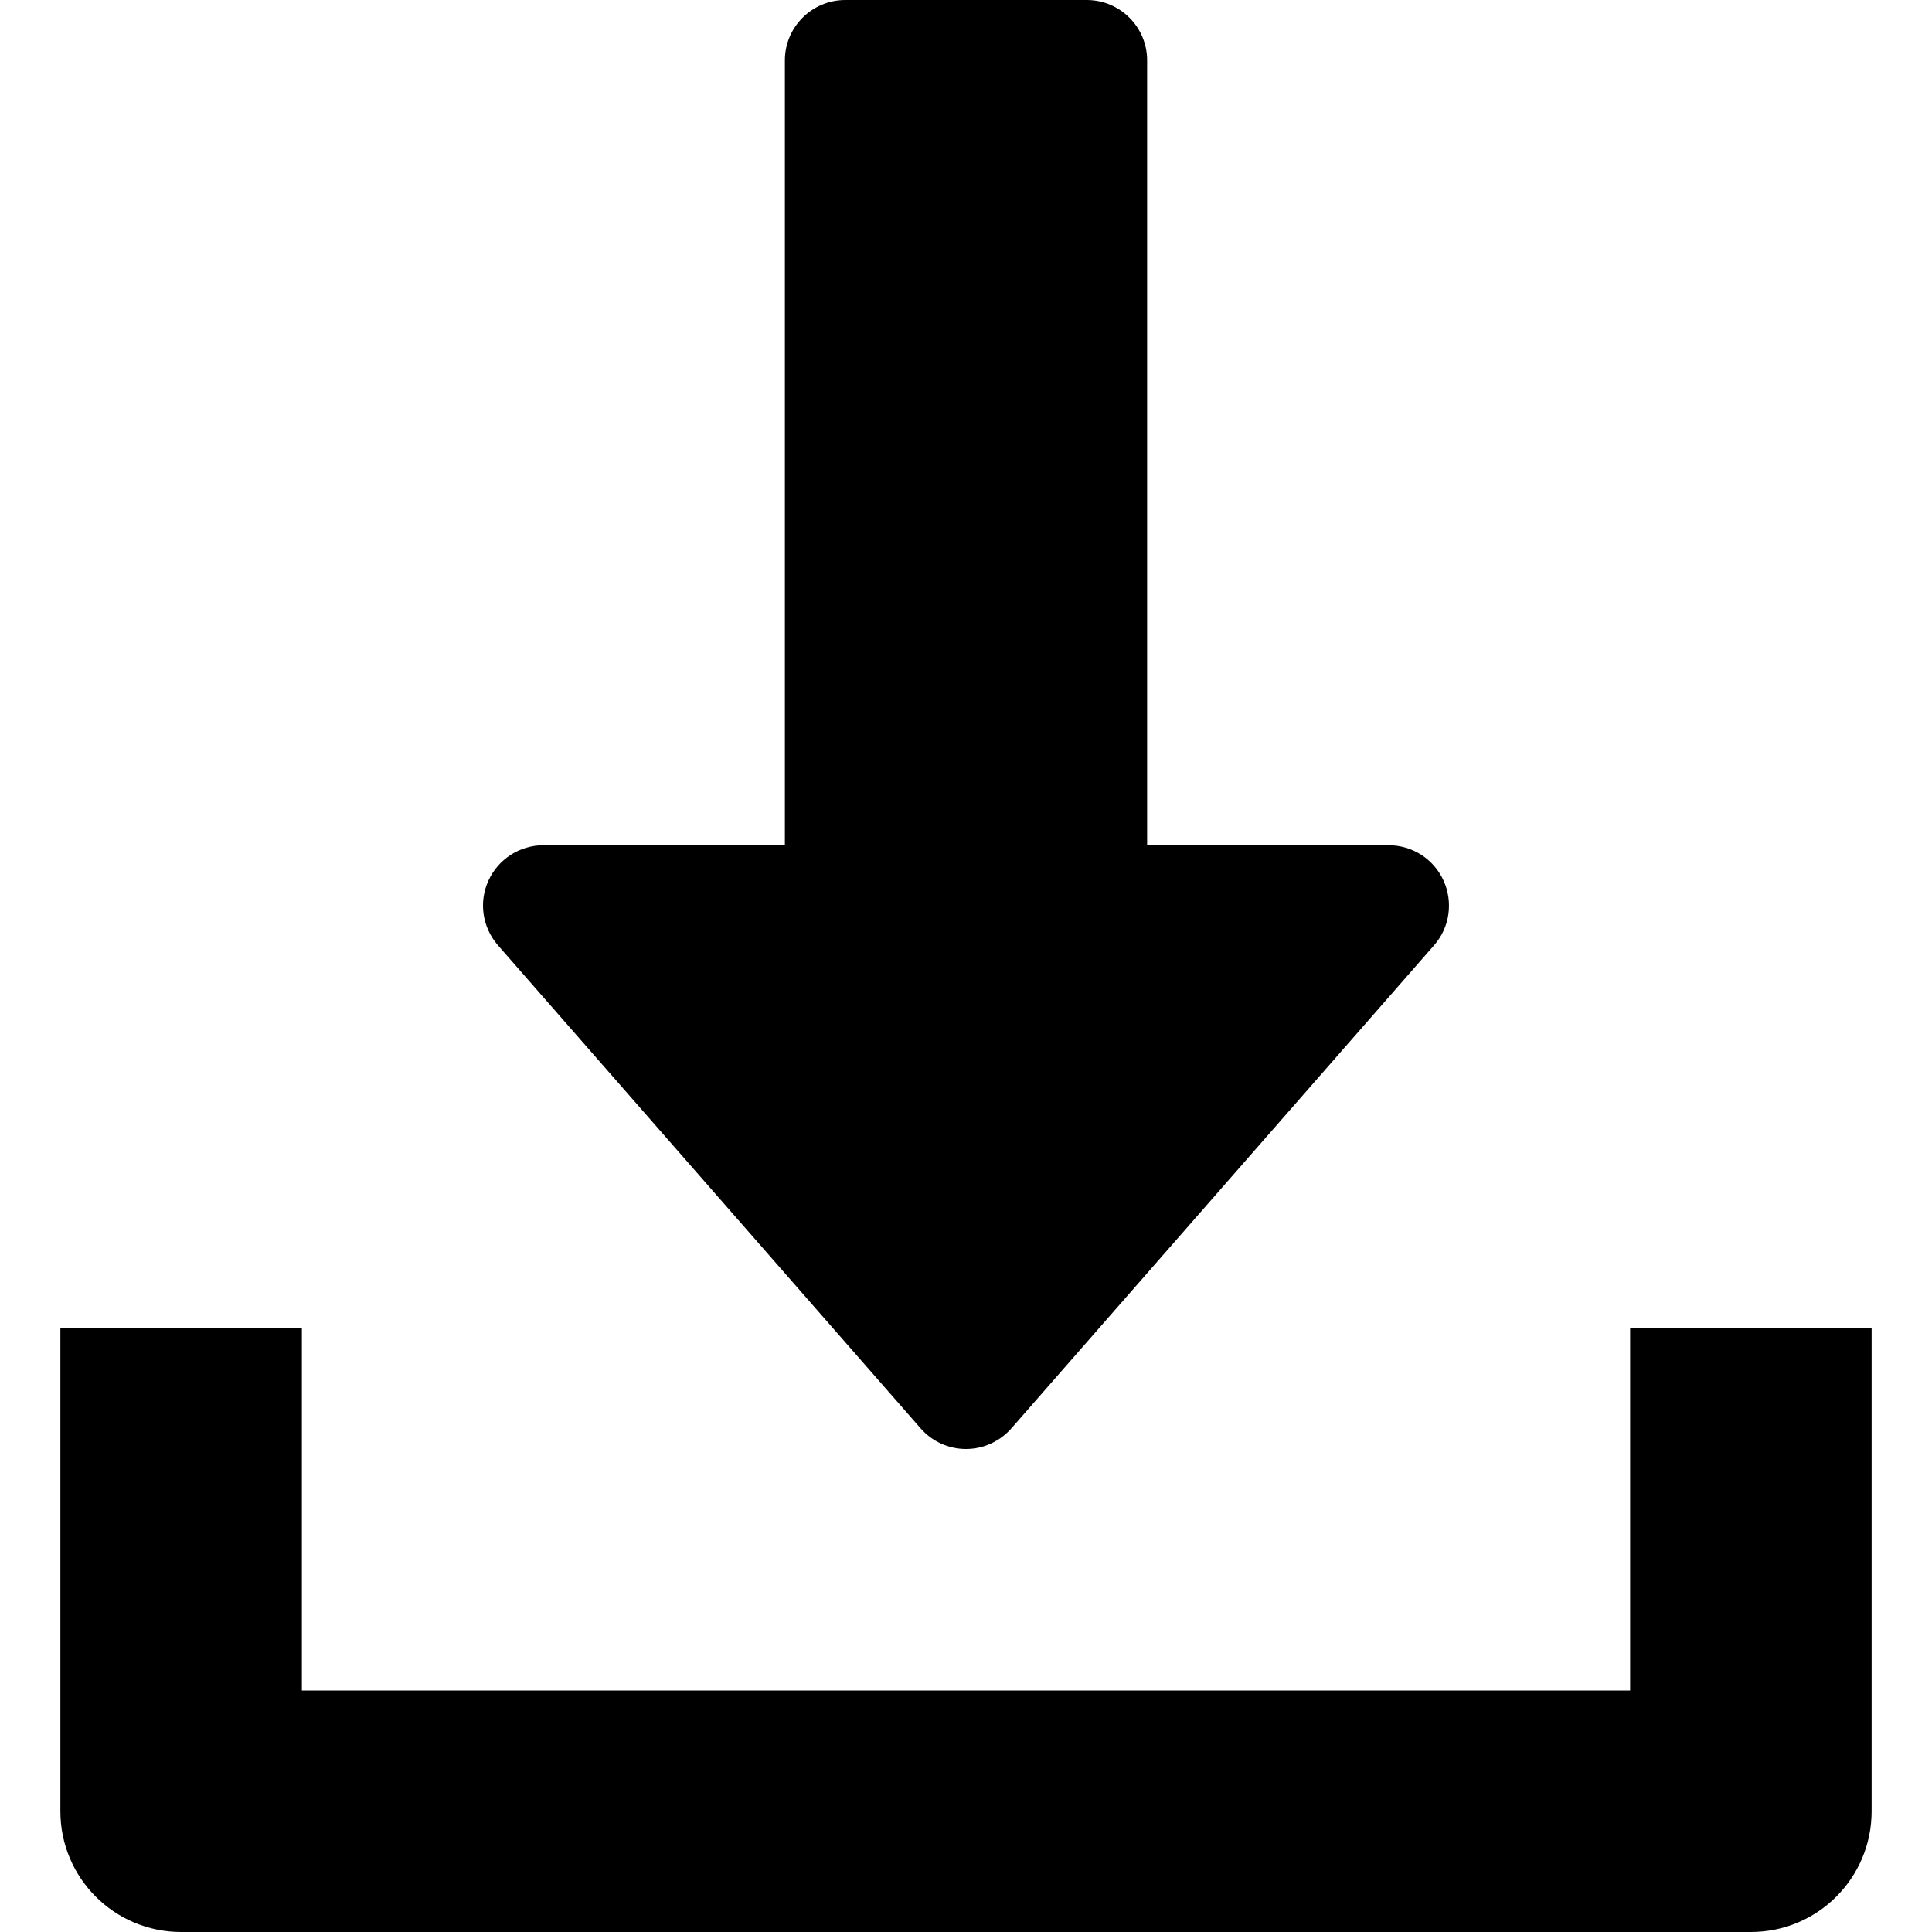
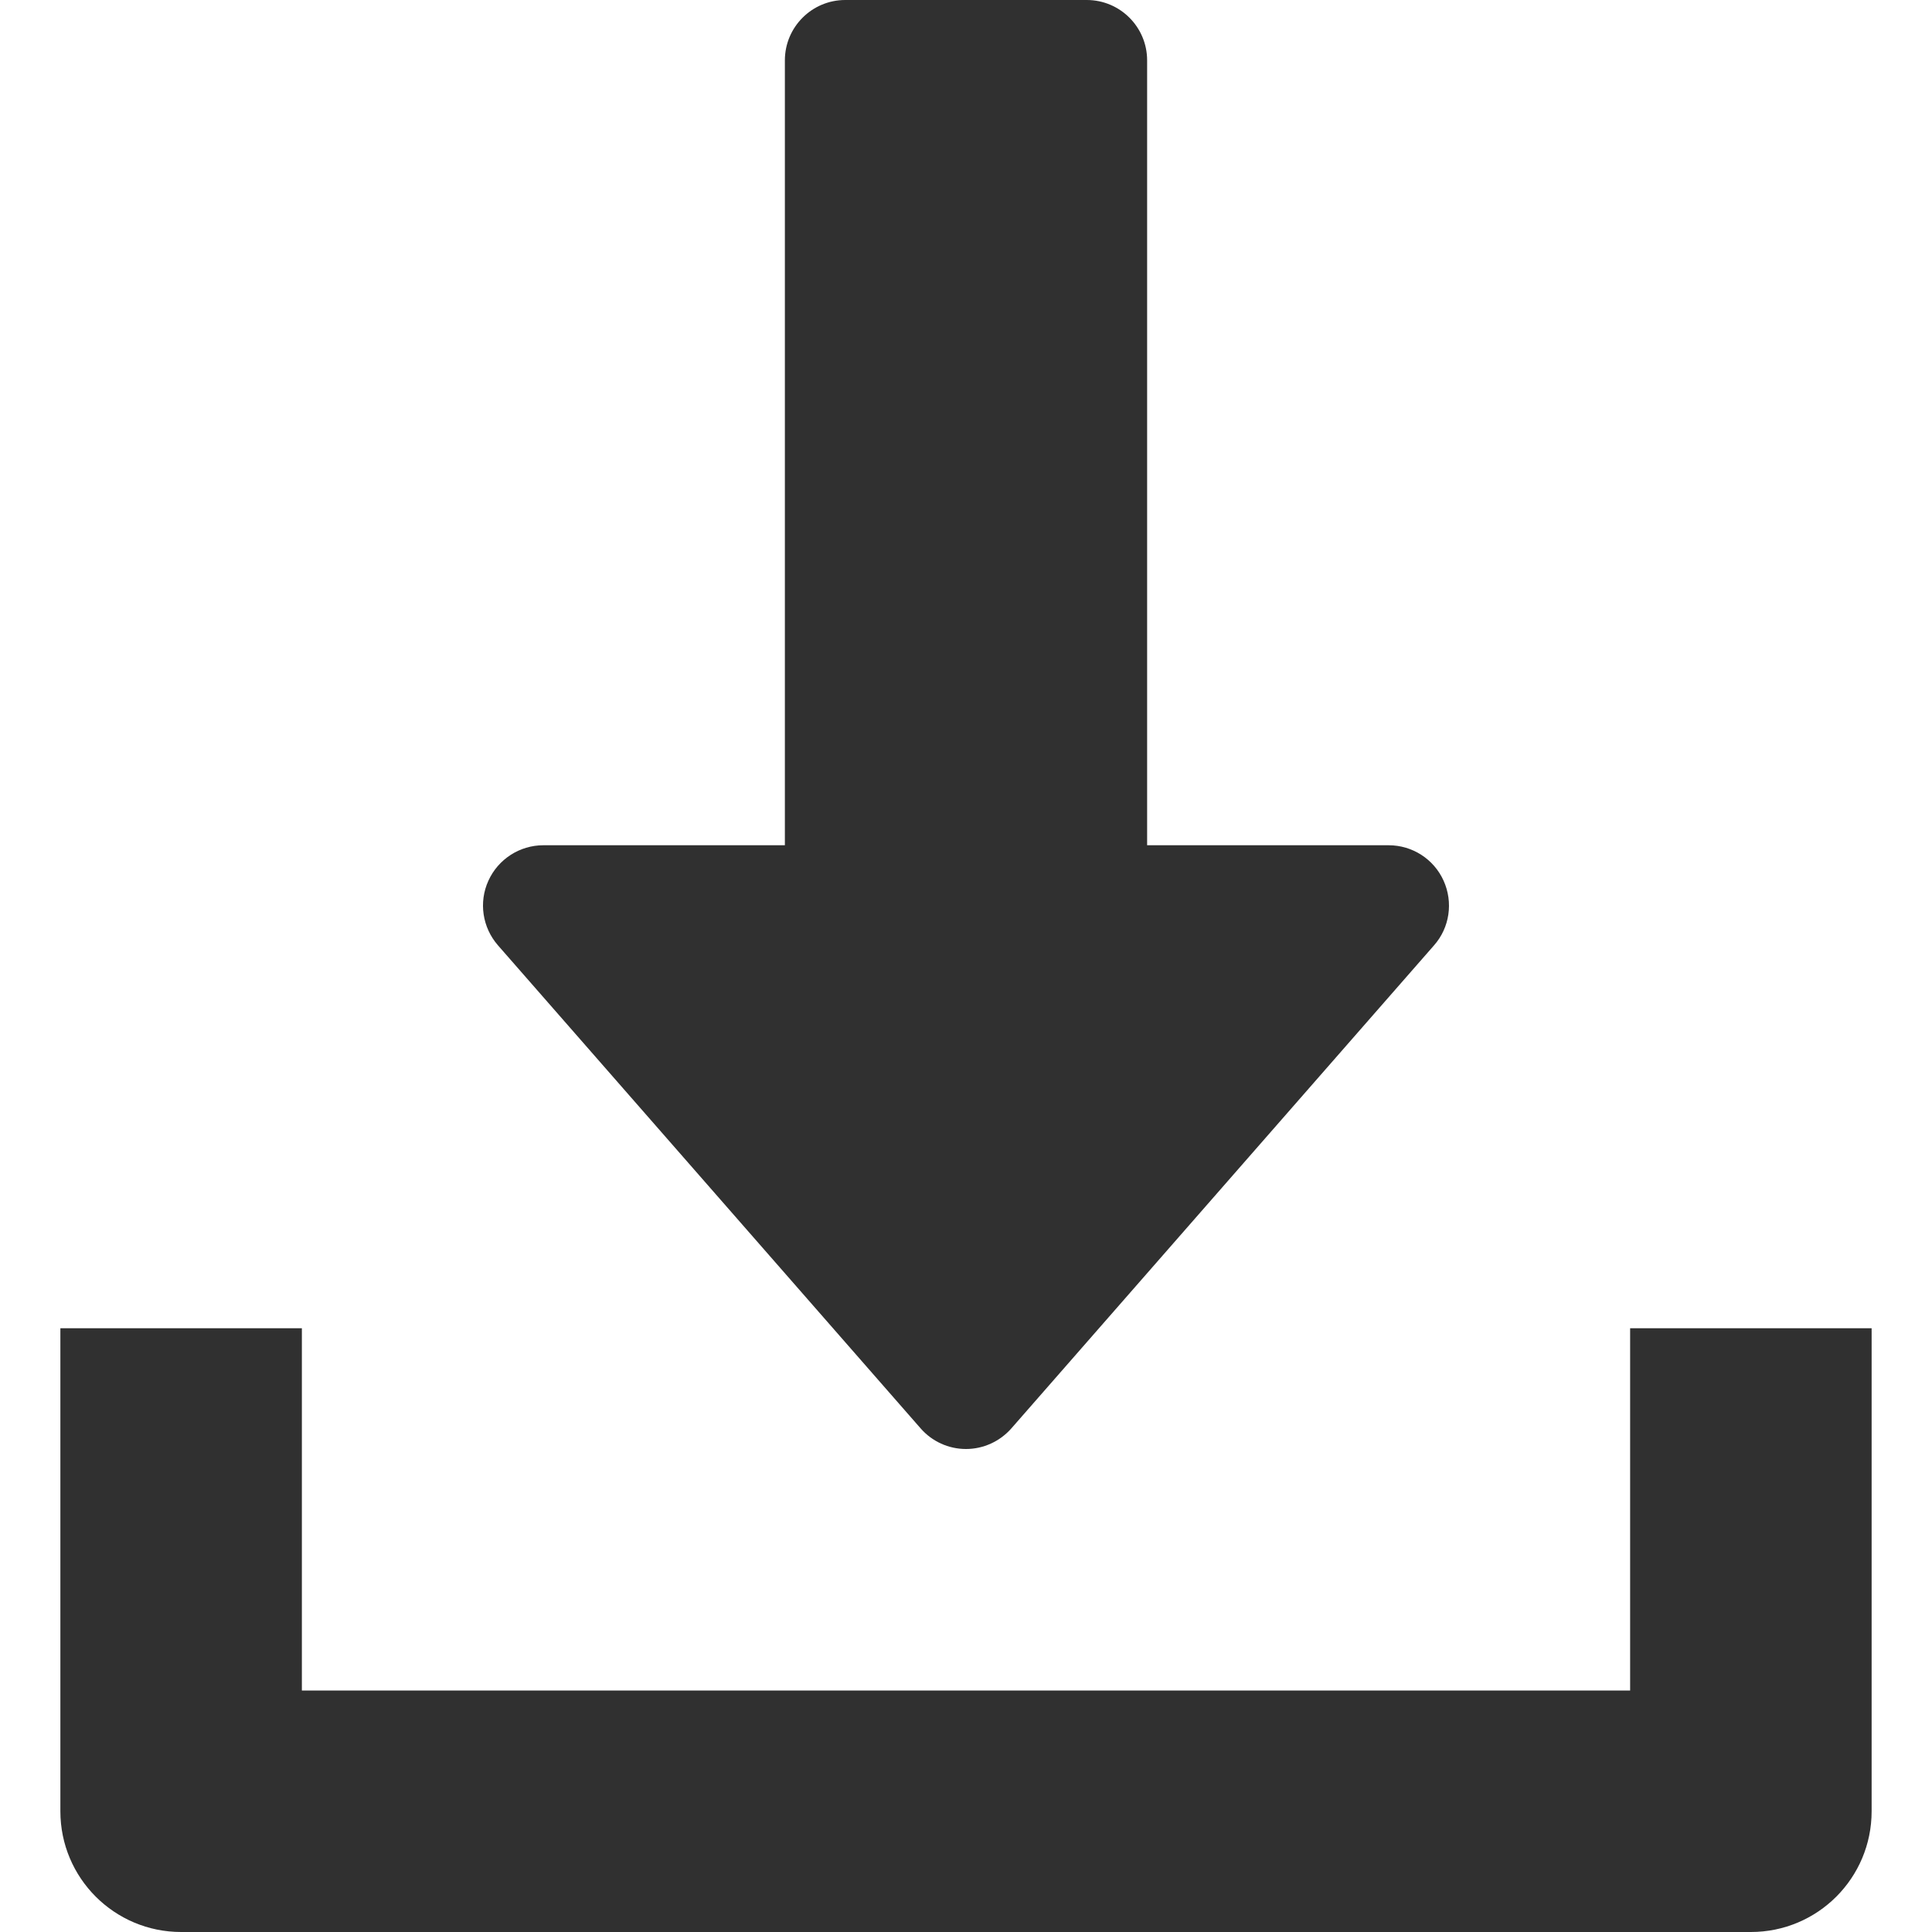
<svg xmlns="http://www.w3.org/2000/svg" version="1.1" id="Capa_1" x="0px" y="0px" viewBox="0 0 512 512" style="enable-background:new 0 0 512 512;" xml:space="preserve">
  <g>
-     <g>
-       <path d="M382.56,233.376C379.968,227.648,374.272,224,368,224h-64V16c0-8.832-7.168-16-16-16h-64c-8.832,0-16,7.168-16,16v208h-64    c-6.272,0-11.968,3.68-14.56,9.376c-2.624,5.728-1.6,12.416,2.528,17.152l112,128c3.04,3.488,7.424,5.472,12.032,5.472    c4.608,0,8.992-2.016,12.032-5.472l112-128C384.192,245.824,385.152,239.104,382.56,233.376z" />
-     </g>
+     <path fill="#303030" d="M382.56,233.376C379.968,227.648,374.272,224,368,224h-64V16c0-8.832-7.168-16-16-16h-64c-8.832,0-16,7.168-16,16v208h-64    c-6.272,0-11.968,3.68-14.56,9.376c-2.624,5.728-1.6,12.416,2.528,17.152l112,128c3.04,3.488,7.424,5.472,12.032,5.472    c4.608,0,8.992-2.016,12.032-5.472l112-128C384.192,245.824,385.152,239.104,382.56,233.376z" />
  </g>
  <g>
-     <g>
-       <path d="M432,352v96H80v-96H16v128c0,17.696,14.336,32,32,32h416c17.696,0,32-14.304,32-32V352H432z" />
-     </g>
+     <path fill="#303030" d="M432,352v96H80v-96H16v128c0,17.696,14.336,32,32,32h416c17.696,0,32-14.304,32-32V352H432z" />
  </g>
-   <g>
- </g>
-   <g>
- </g>
-   <g>
- </g>
-   <g>
- </g>
-   <g>
- </g>
-   <g>
- </g>
-   <g>
- </g>
-   <g>
- </g>
-   <g>
- </g>
-   <g>
- </g>
-   <g>
- </g>
-   <g>
- </g>
-   <g>
- </g>
-   <g>
- </g>
-   <g>
- </g>
</svg>
